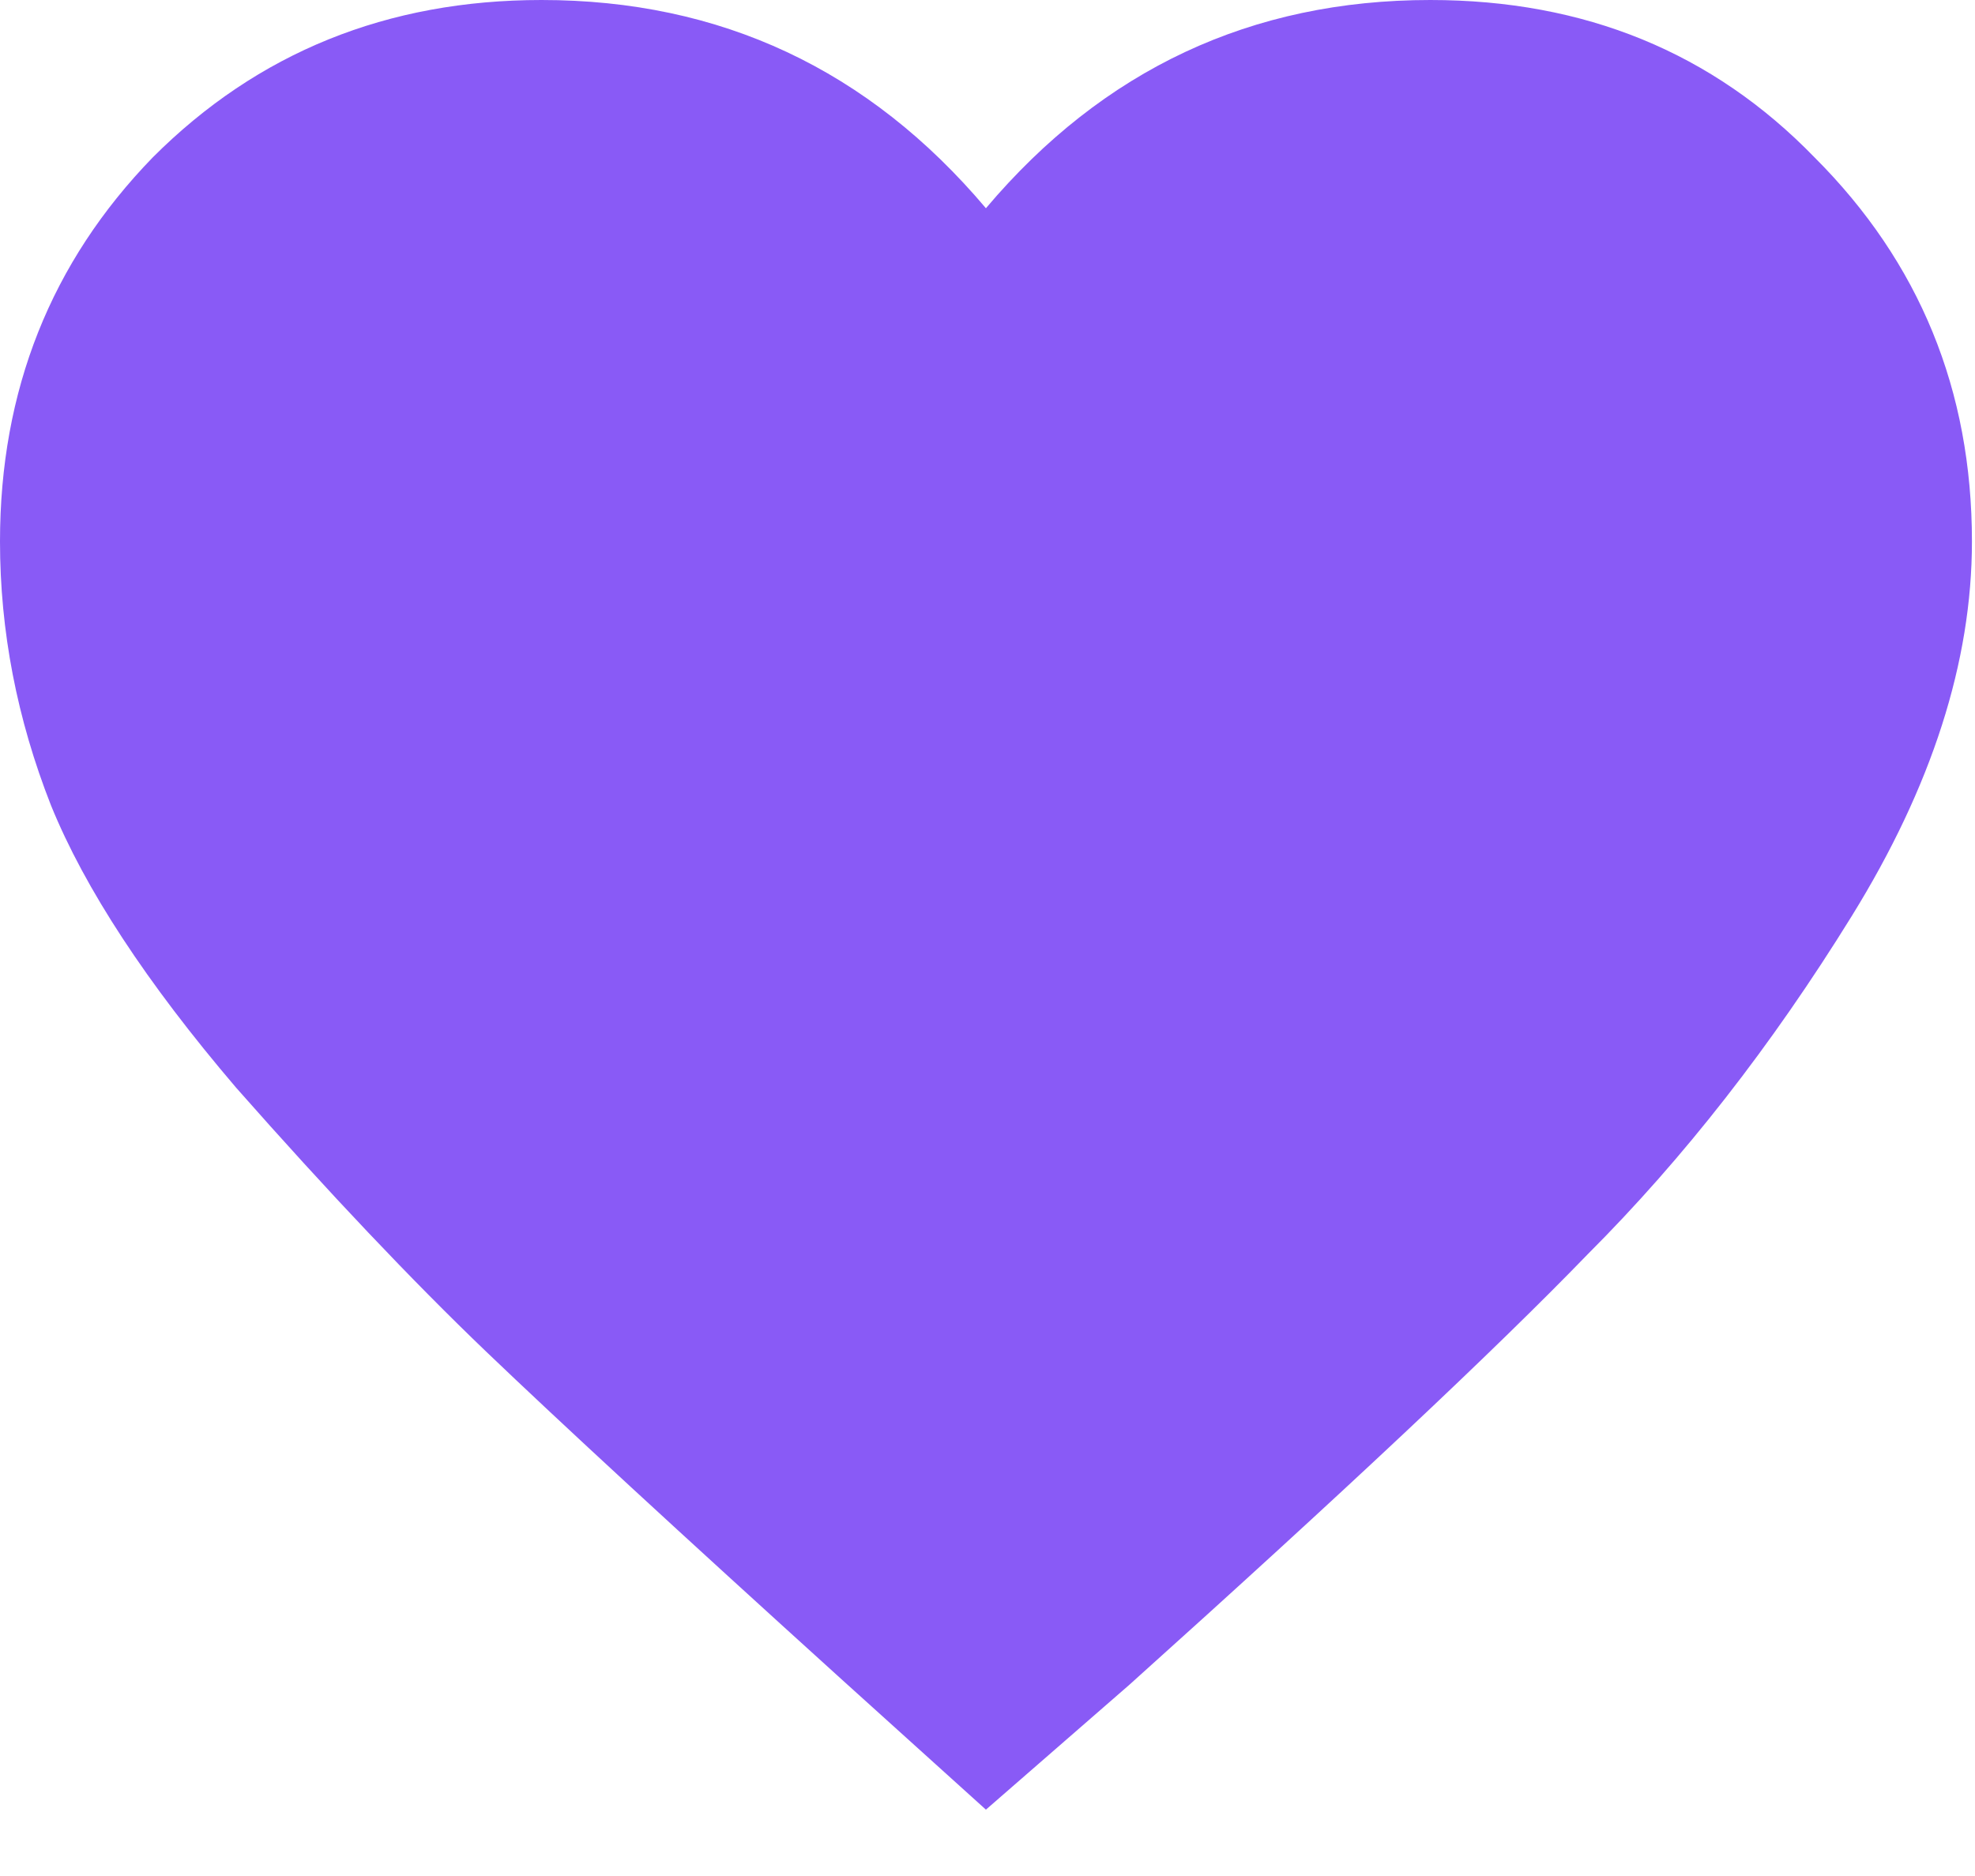
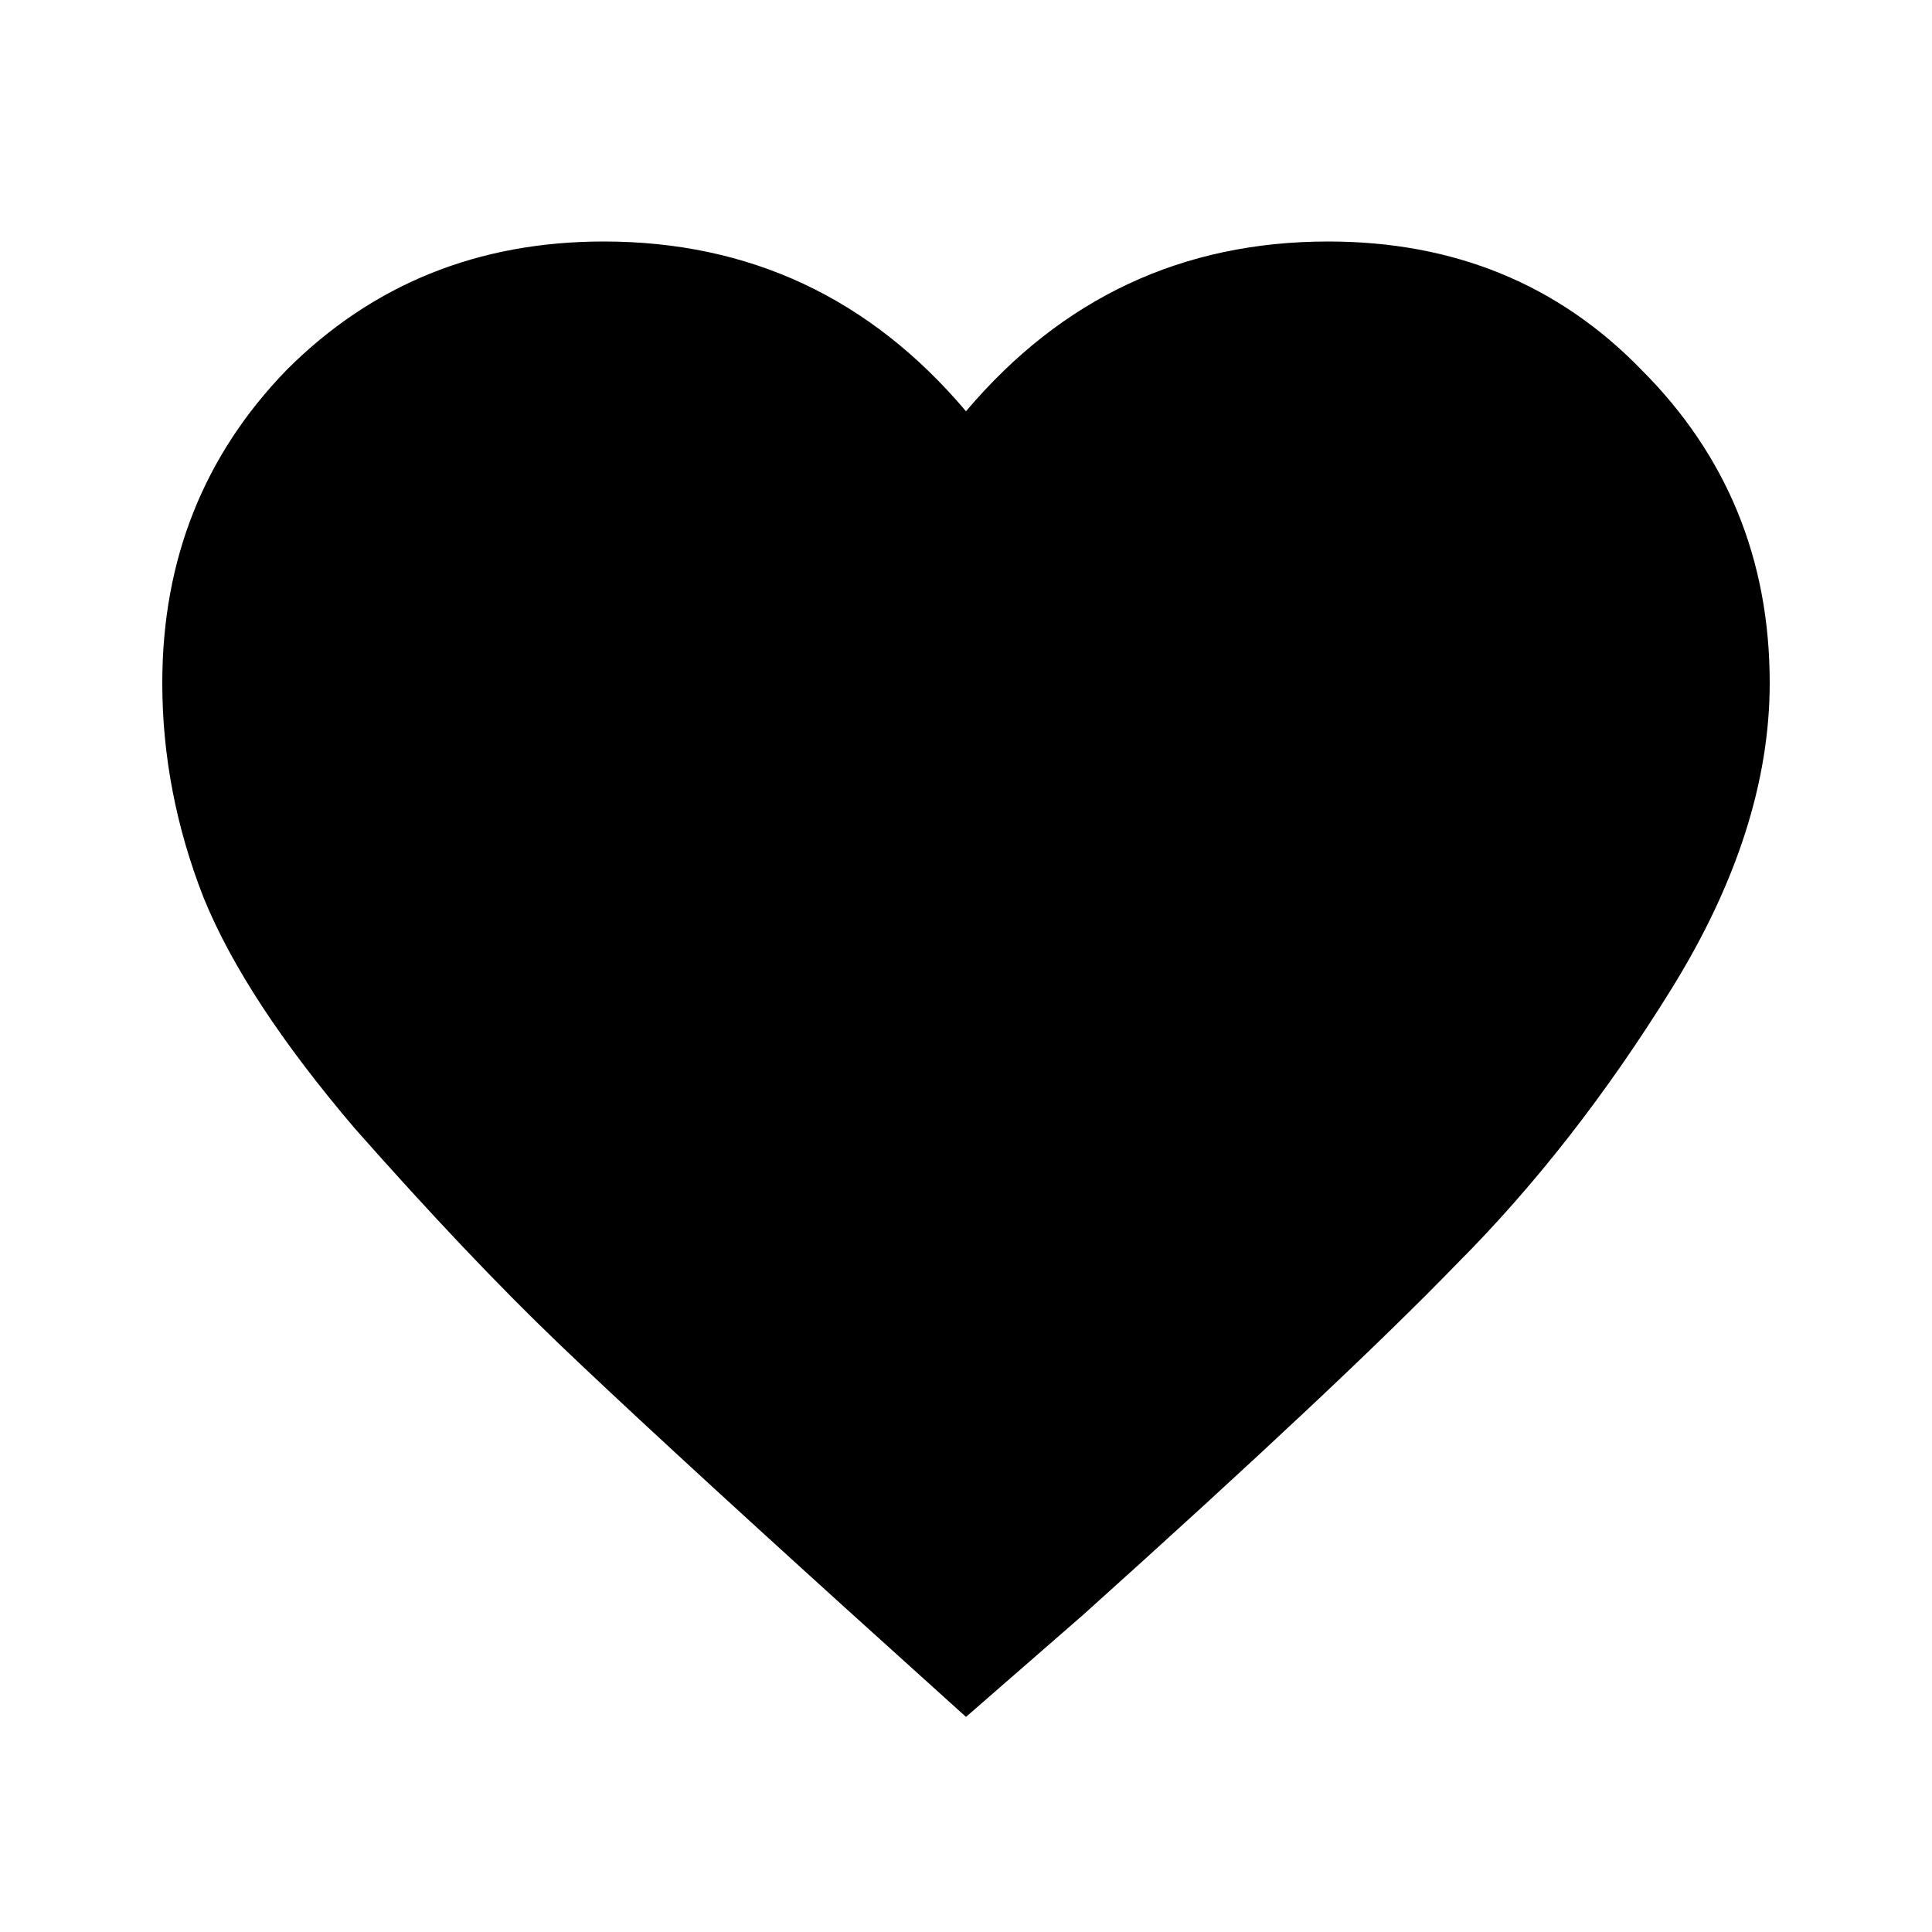
- <svg xmlns="http://www.w3.org/2000/svg" width="20" height="19" viewBox="0 0 20 19" fill="none">
-   <path d="M9.984 18.328L8.531 17.016C6.875 15.516 5.672 14.406 4.922 13.688C4.172 12.969 3.328 12.078 2.391 11.016C1.484 9.953 0.859 9 0.516 8.156C0.172 7.281 0 6.391 0 5.484C0 3.953 0.516 2.656 1.547 1.594C2.609 0.531 3.922 0 5.484 0C7.297 0 8.797 0.703 9.984 2.109C11.172 0.703 12.672 0 14.484 0C16.047 0 17.344 0.531 18.375 1.594C19.438 2.656 19.969 3.953 19.969 5.484C19.969 6.703 19.562 7.969 18.75 9.281C17.938 10.594 17.047 11.734 16.078 12.703C15.141 13.672 13.594 15.125 11.438 17.062L9.984 18.328Z" fill="#895AF6" />
+ <svg xmlns="http://www.w3.org/2000/svg" width="24" height="24" viewBox="0 0 24 24" fill="none">
+   <path id="favorite" d="M12 21.328L10.547 20.016C8.891 18.516 7.688 17.406 6.938 16.688C6.188 15.969 5.344 15.078 4.406 14.016C3.5 12.953 2.875 12 2.531 11.156C2.188 10.281 2.016 9.391 2.016 8.484C2.016 6.953 2.531 5.656 3.562 4.594C4.625 3.531 5.938 3 7.5 3C9.312 3 10.812 3.703 12 5.109C13.188 3.703 14.688 3 16.5 3C18.062 3 19.359 3.531 20.391 4.594C21.453 5.656 21.984 6.953 21.984 8.484C21.984 9.703 21.578 10.969 20.766 12.281C19.953 13.594 19.062 14.734 18.094 15.703C17.156 16.672 15.609 18.125 13.453 20.062L12 21.328Z" fill="currentColor" />
</svg>
